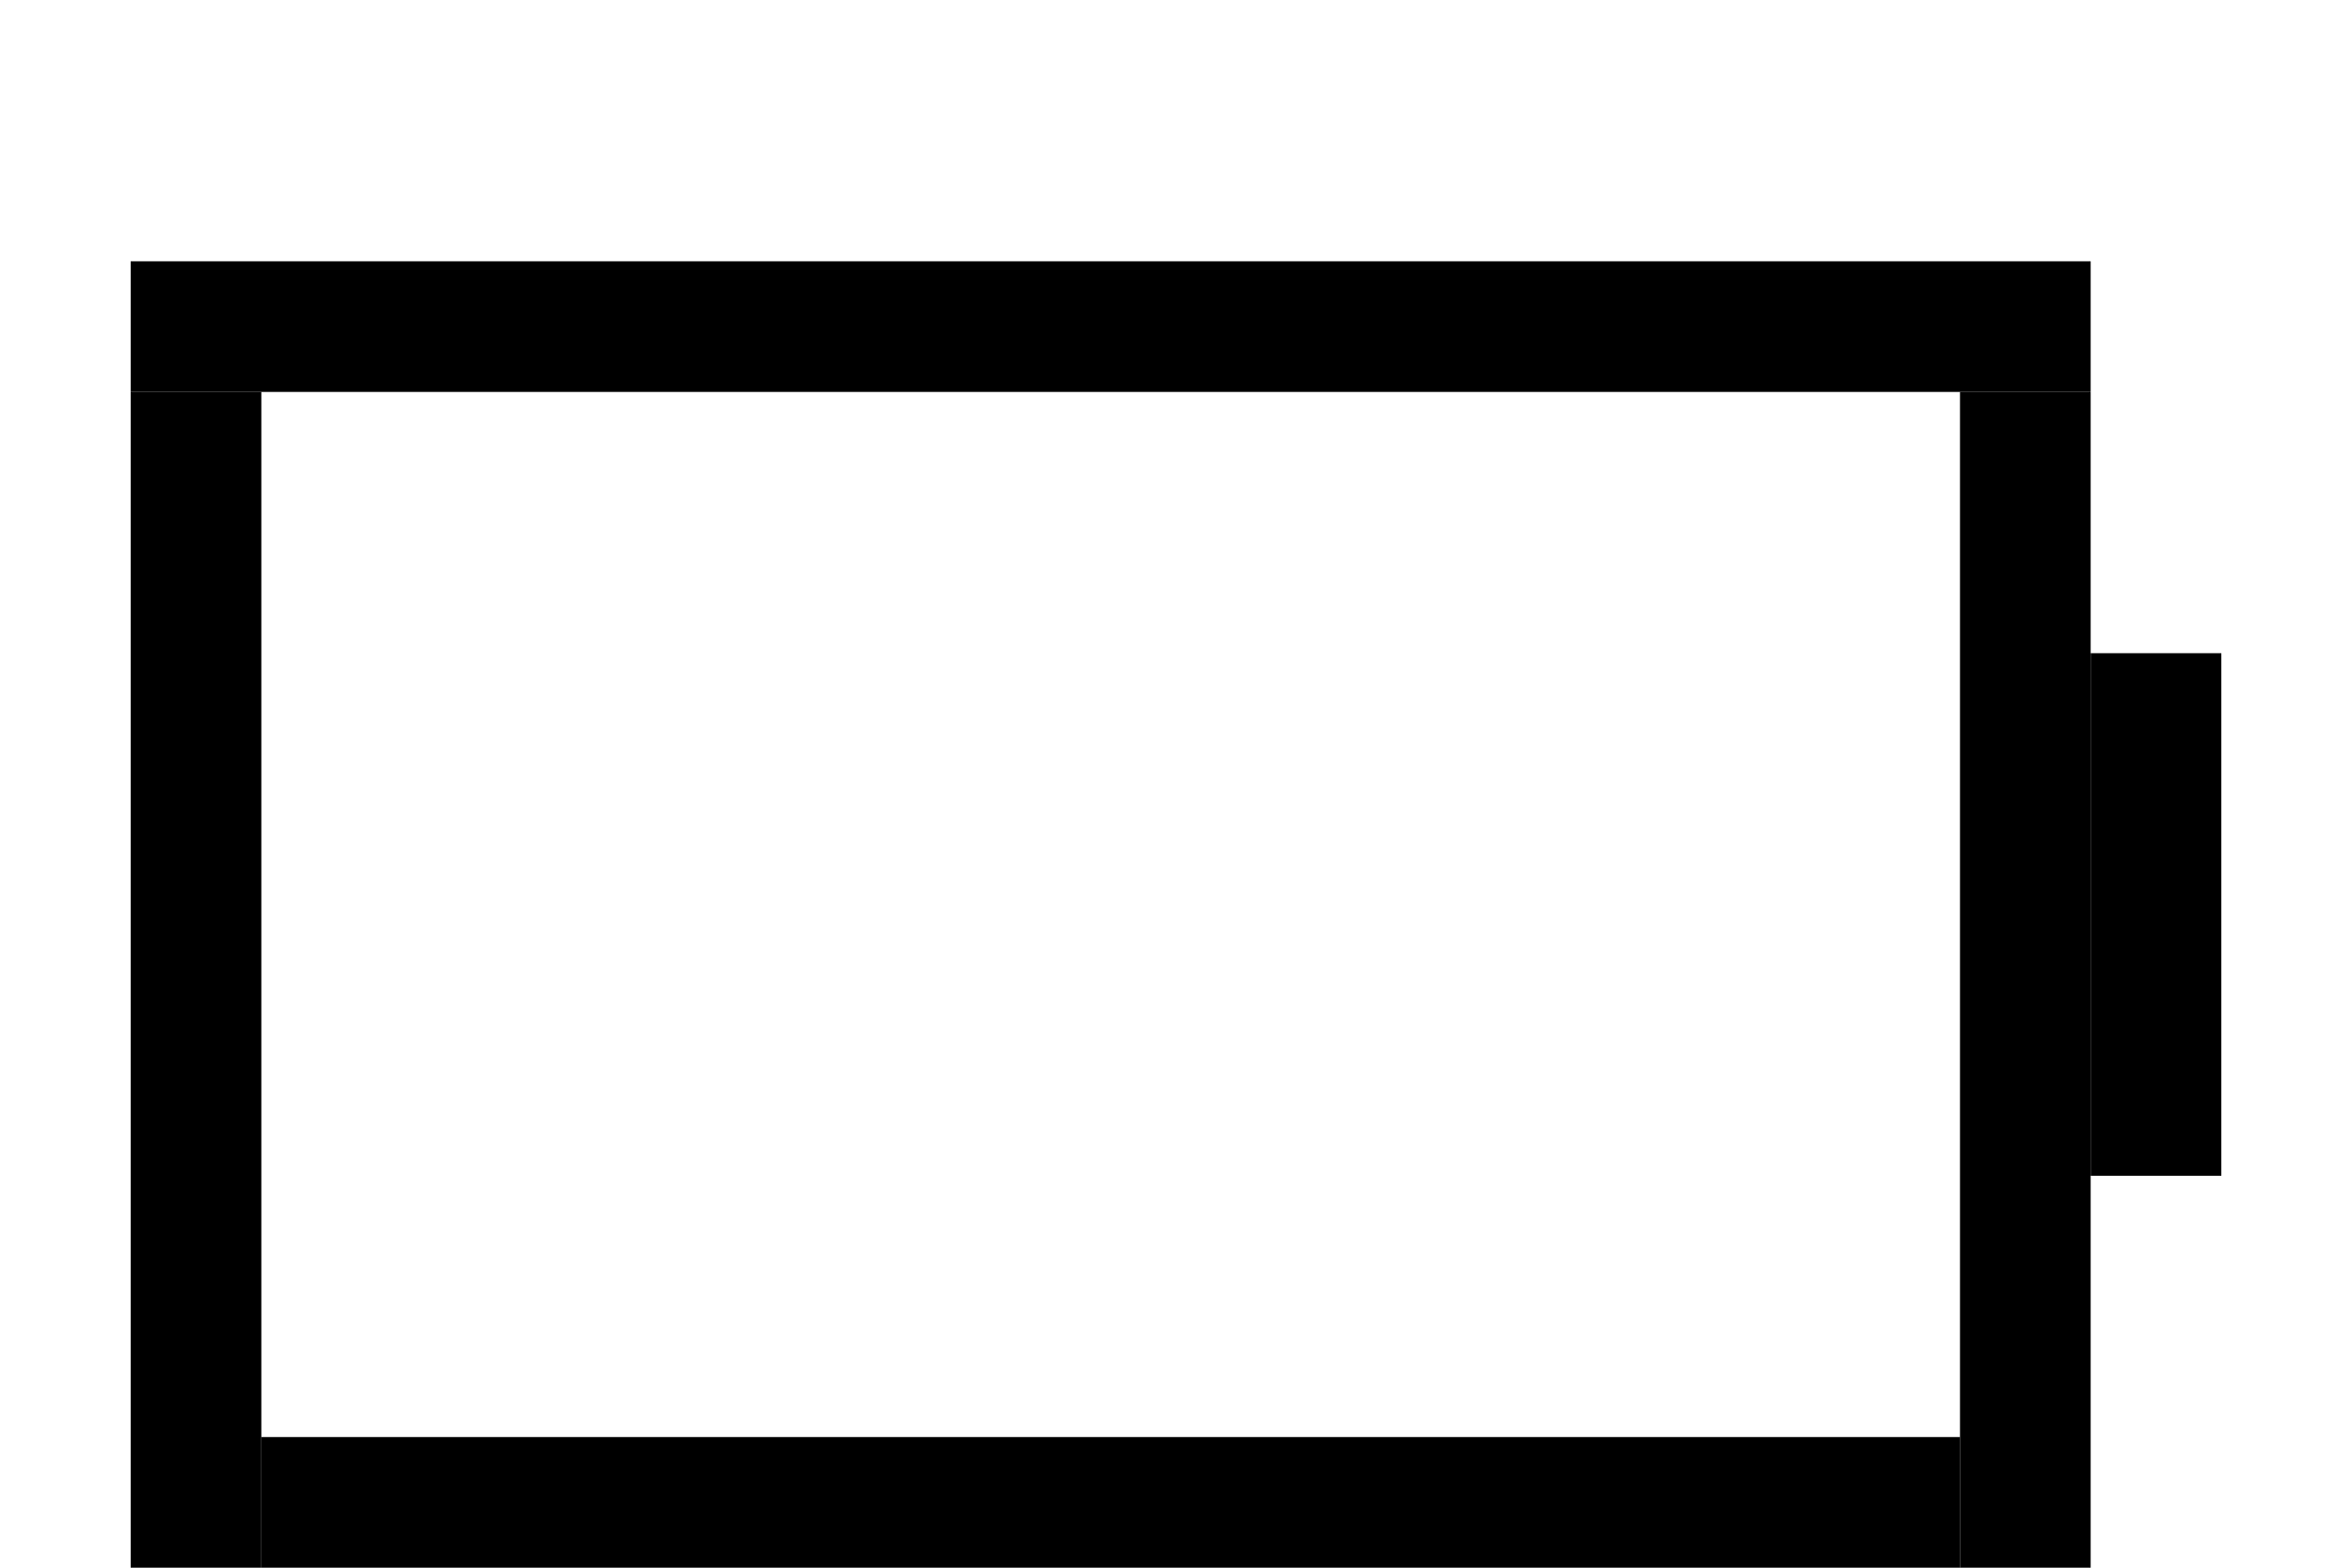
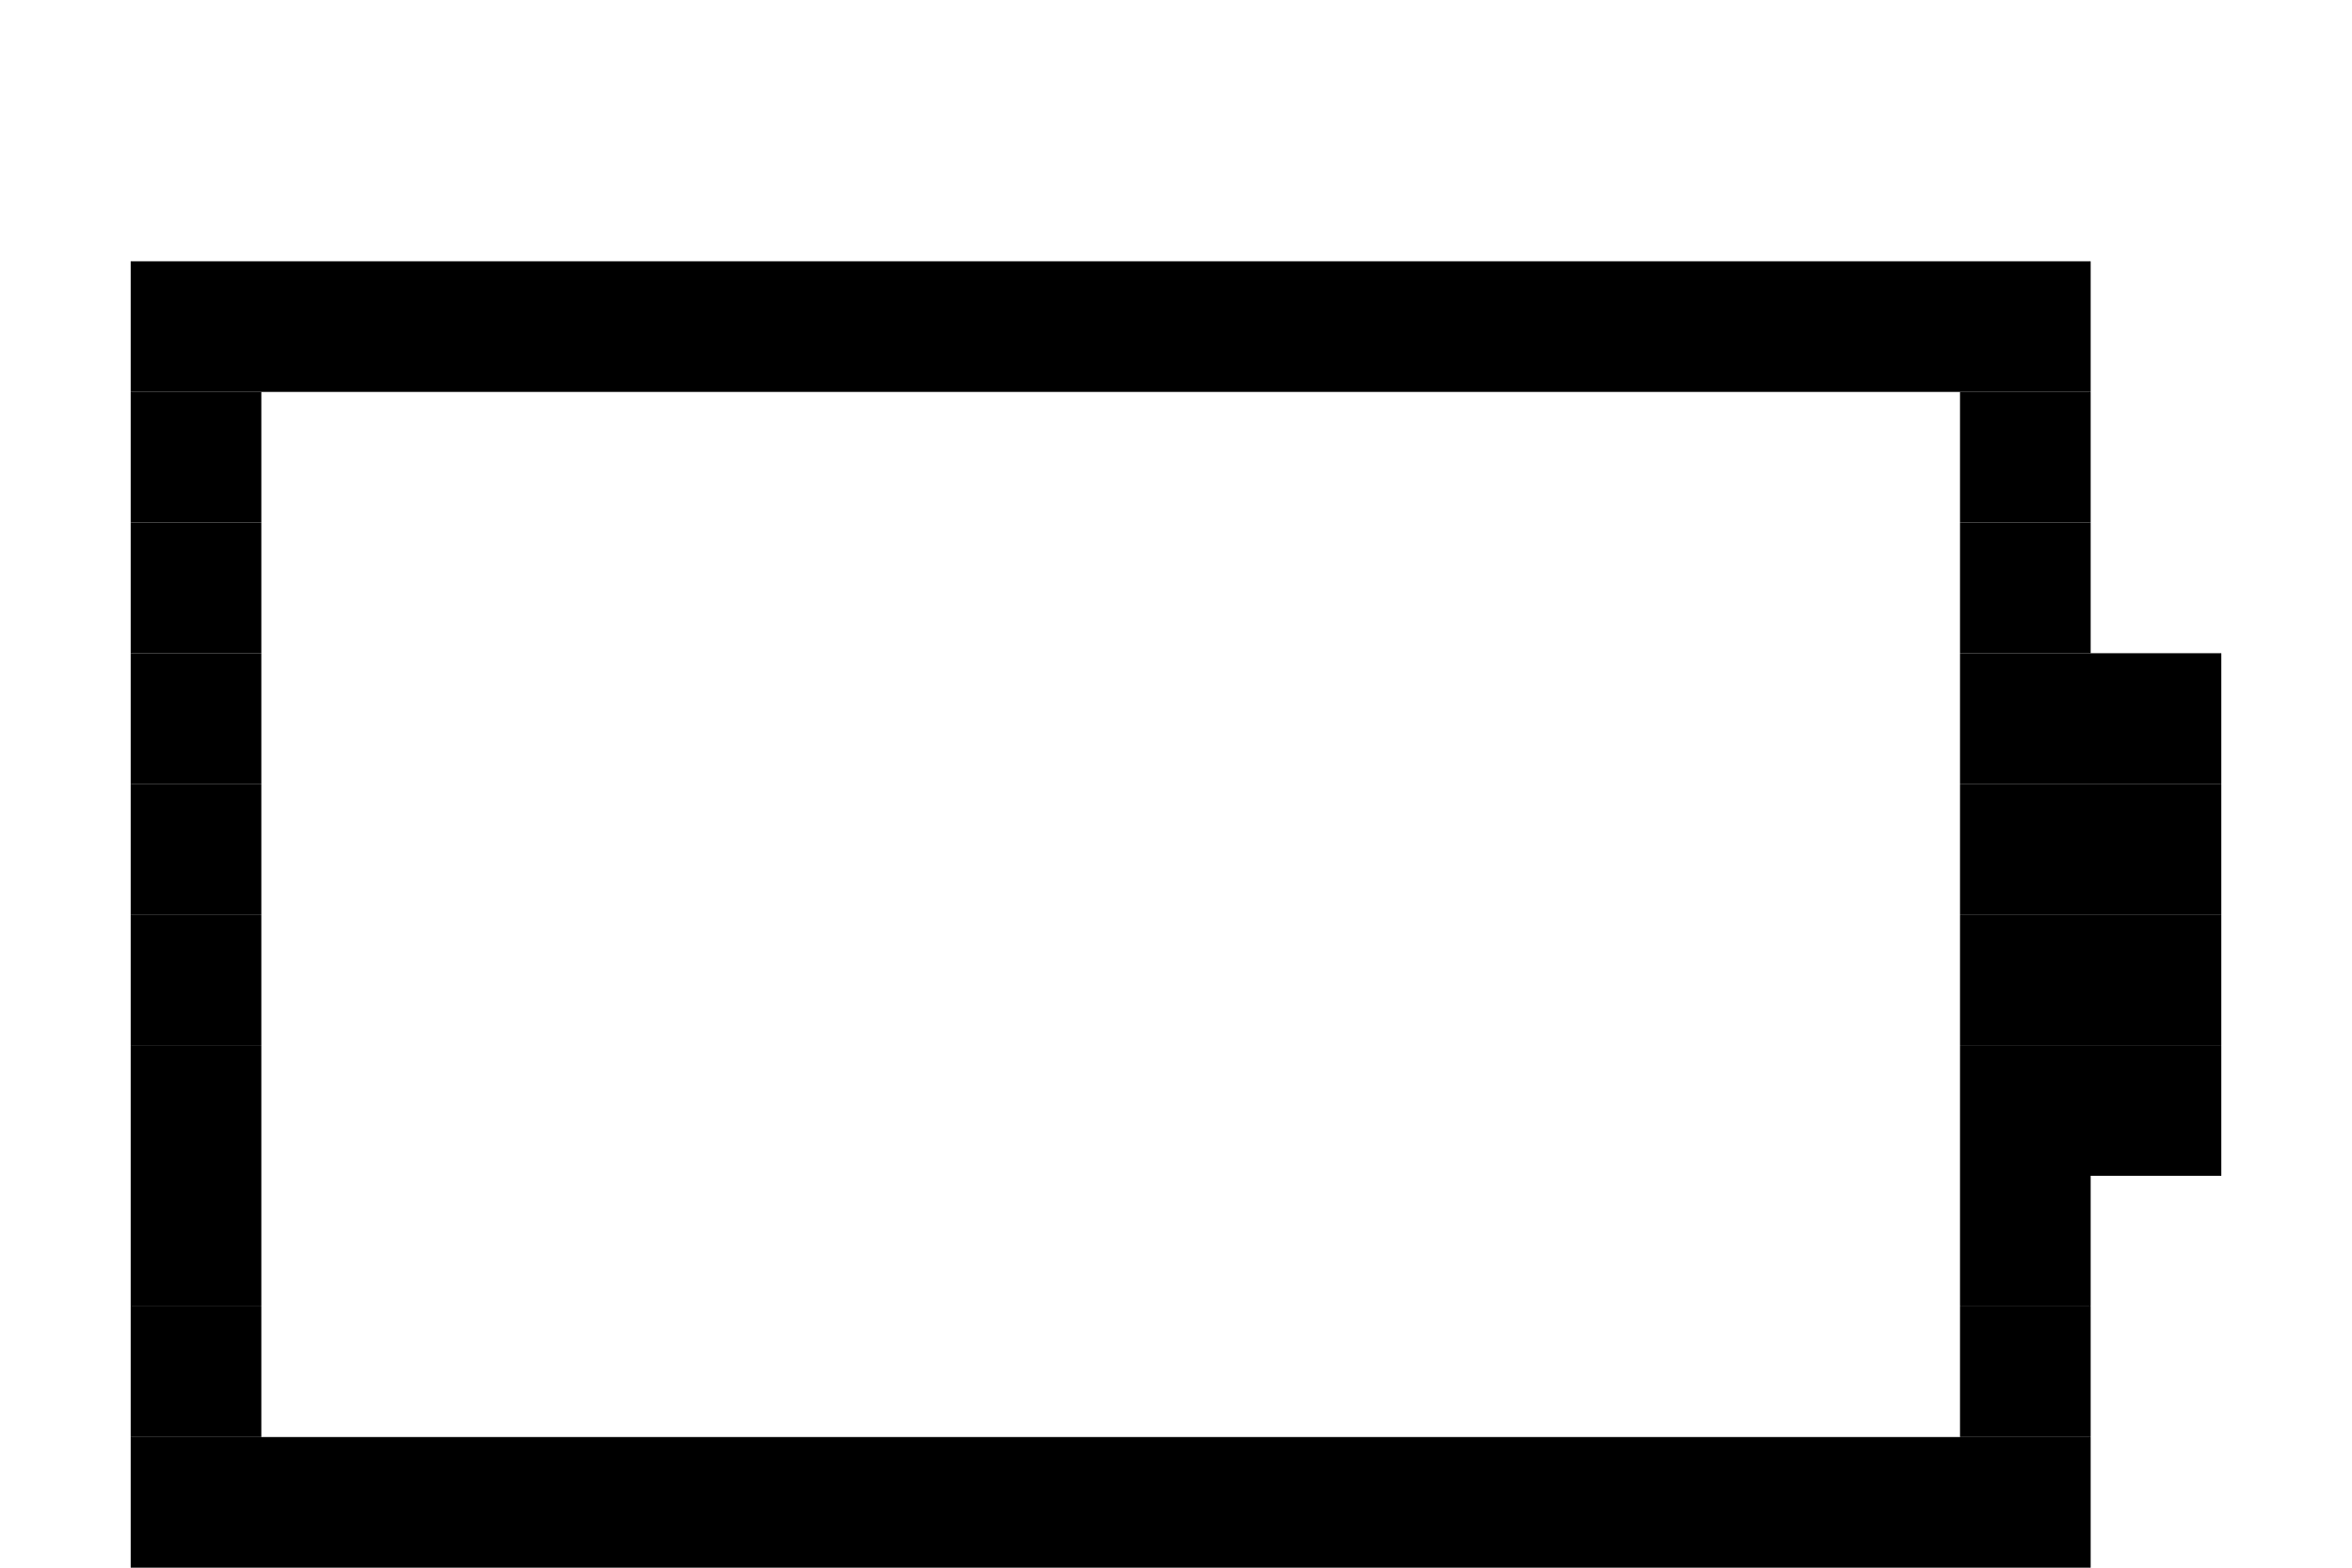
<svg xmlns="http://www.w3.org/2000/svg" width="18" height="12" viewBox="0 0 18 12" fill="#000000">
  <rect x="1" y="2" width="15" height="1" />
-   <rect x="1" y="3" width="1" height="9" />
-   <rect x="15" y="3" width="1" height="9" />
-   <rect x="16" y="5" width="1" height="4" />
-   <rect x="2" y="11" width="13" height="1" />
+   <rect x="1" y="3" width="1" height="1" />
+   <rect x="15" y="3" width="1" height="1" />
+   <rect x="1" y="4" width="1" height="1" />
+   <rect x="15" y="4" width="1" height="1" />
+   <rect x="1" y="5" width="1" height="1" />
+   <rect x="15" y="5" width="2" height="1" />
+   <rect x="1" y="6" width="1" height="1" />
+   <rect x="15" y="6" width="2" height="1" />
+   <rect x="1" y="7" width="1" height="1" />
+   <rect x="15" y="7" width="2" height="1" />
+   <rect x="1" y="8" width="1" height="1" />
+   <rect x="15" y="8" width="2" height="1" />
+   <rect x="1" y="9" width="1" height="1" />
+   <rect x="15" y="9" width="1" height="1" />
+   <rect x="1" y="10" width="1" height="1" />
+   <rect x="15" y="10" width="1" height="1" />
+   <rect x="1" y="11" width="15" height="1" />
</svg>
